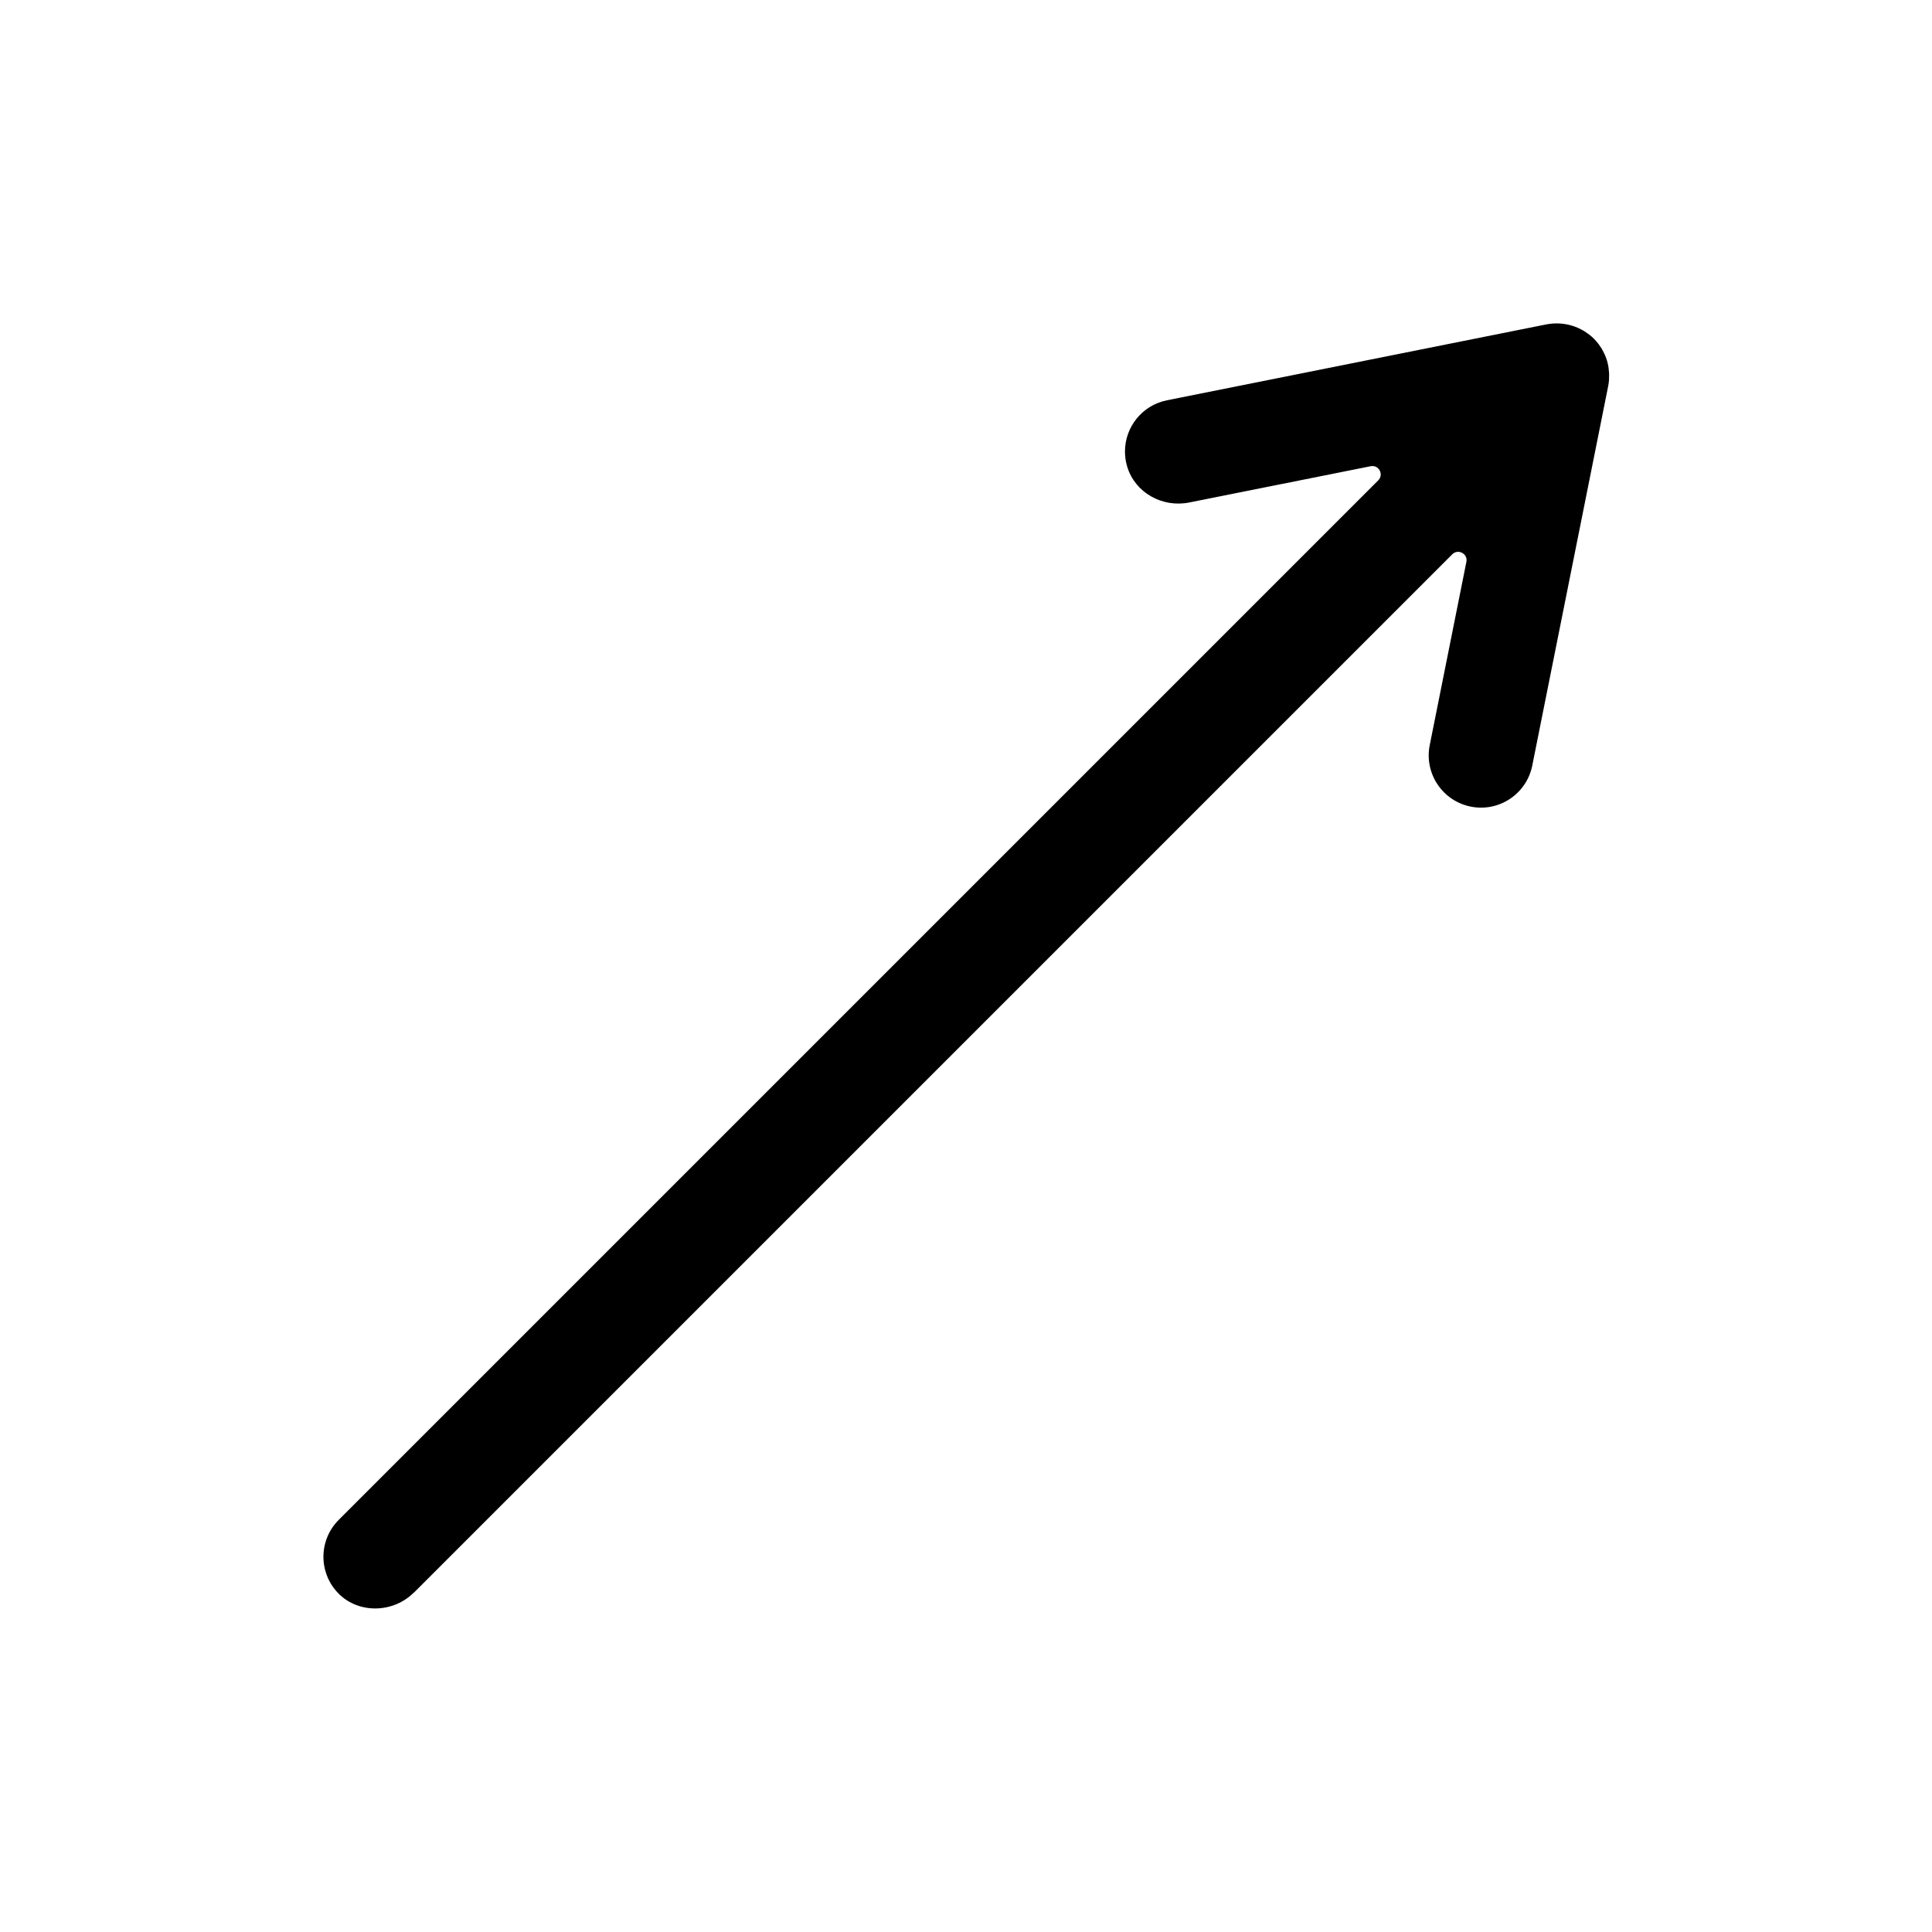
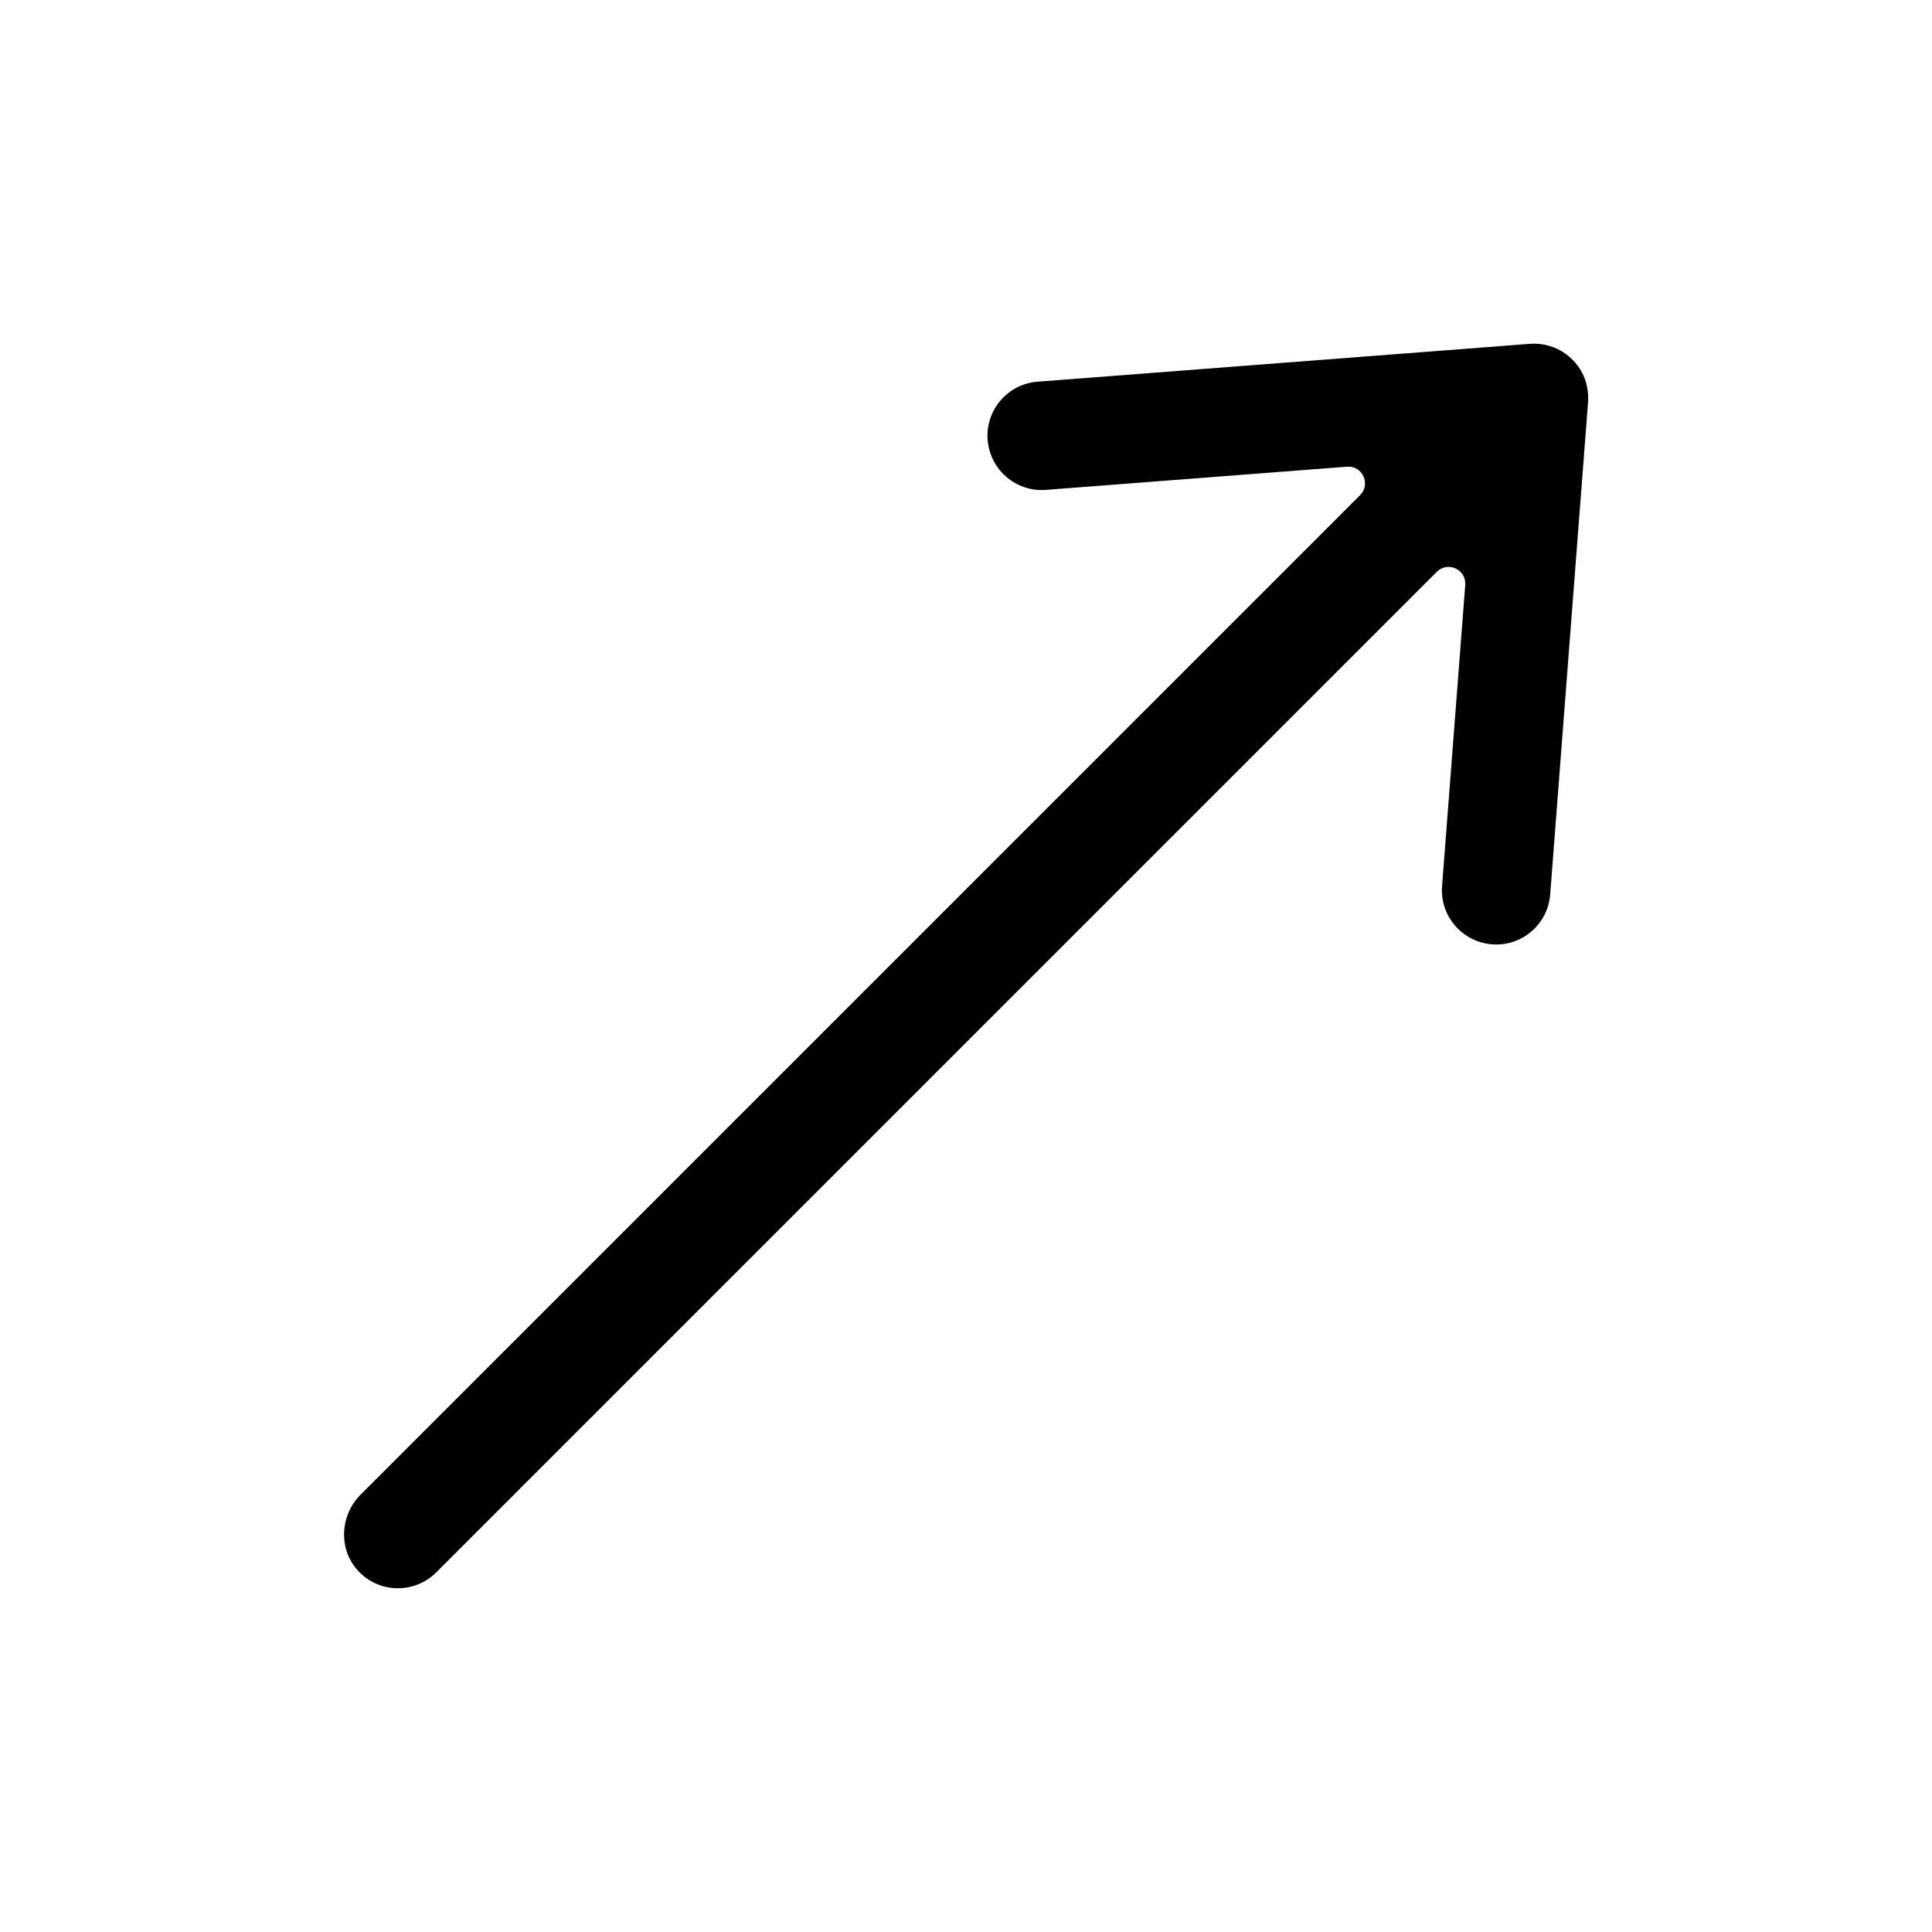
<svg xmlns="http://www.w3.org/2000/svg" version="1.1" width="32" height="32" viewBox="0 0 32 32">
-   <path fill="#000" d="M6.855 26.38l17.199-17.199c0.097-0.097 0.261-0.009 0.234 0.125l-0.607 3.035c-0.094 0.469 0.21 0.925 0.679 1.019s0.925-0.21 1.019-0.679l1.258-6.288c0-0 0-0.001 0-0.001 0.006-0.032 0.011-0.064 0.013-0.097 0.001-0.010 0.001-0.020 0.001-0.030 0.001-0.022 0.001-0.044 0.001-0.067-0-0.012-0.001-0.024-0.002-0.035-0.002-0.022-0.004-0.045-0.007-0.067-0.001-0.010-0.002-0.019-0.004-0.029-0.006-0.032-0.013-0.063-0.022-0.094-0.001-0.003-0.002-0.006-0.003-0.009-0.009-0.028-0.019-0.055-0.031-0.083-0.004-0.008-0.008-0.016-0.011-0.024-0.010-0.022-0.021-0.043-0.033-0.064-0.005-0.009-0.010-0.017-0.015-0.026-0.013-0.020-0.026-0.040-0.041-0.060-0.006-0.007-0.011-0.015-0.017-0.022-0.020-0.026-0.042-0.051-0.066-0.075s-0.049-0.046-0.075-0.066c-0.007-0.006-0.015-0.011-0.022-0.016-0.020-0.015-0.040-0.029-0.061-0.042-0.008-0.005-0.016-0.010-0.024-0.014-0.022-0.012-0.044-0.024-0.067-0.034-0.007-0.003-0.014-0.007-0.022-0.010-0.029-0.013-0.059-0.024-0.089-0.033-0.001-0-0.002-0.001-0.003-0.001-0.032-0.010-0.064-0.017-0.096-0.023-0.008-0.001-0.016-0.002-0.025-0.004-0.024-0.004-0.047-0.006-0.071-0.008-0.011-0.001-0.022-0.001-0.032-0.002-0.023-0.001-0.046-0-0.070 0.001-0.009 0-0.019 0.001-0.028 0.001-0.033 0.003-0.065 0.007-0.097 0.013-0 0-0.001 0-0.001 0l-6.288 1.258c-0.412 0.082-0.696 0.444-0.696 0.848 0 0.081 0.011 0.165 0.036 0.248 0.128 0.434 0.583 0.686 1.027 0.597l3.007-0.601c0.134-0.027 0.222 0.137 0.125 0.234l-17.217 17.217c-0.169 0.169-0.254 0.391-0.254 0.612s0.085 0.443 0.253 0.612c0.337 0.337 0.906 0.319 1.243-0.018z" />
+   <path fill="#000" d="M16.359 7.287c0.038 0.495 0.47 0.865 0.964 0.827l4.988-0.384c0.256-0.020 0.398 0.29 0.217 0.471l-16.554 16.554c-0.342 0.342-0.373 0.899-0.048 1.257 0.348 0.382 0.939 0.392 1.3 0.031l16.572-16.572c0.181-0.181 0.491-0.039 0.471 0.217l-0.384 4.988c-0.038 0.495 0.332 0.926 0.827 0.965s0.926-0.332 0.964-0.827l0.626-8.134c0.014-0.175-0.016-0.354-0.099-0.509-0.173-0.324-0.515-0.503-0.864-0.476l-8.154 0.627c-0.495 0.038-0.865 0.47-0.827 0.964z" />
</svg>
